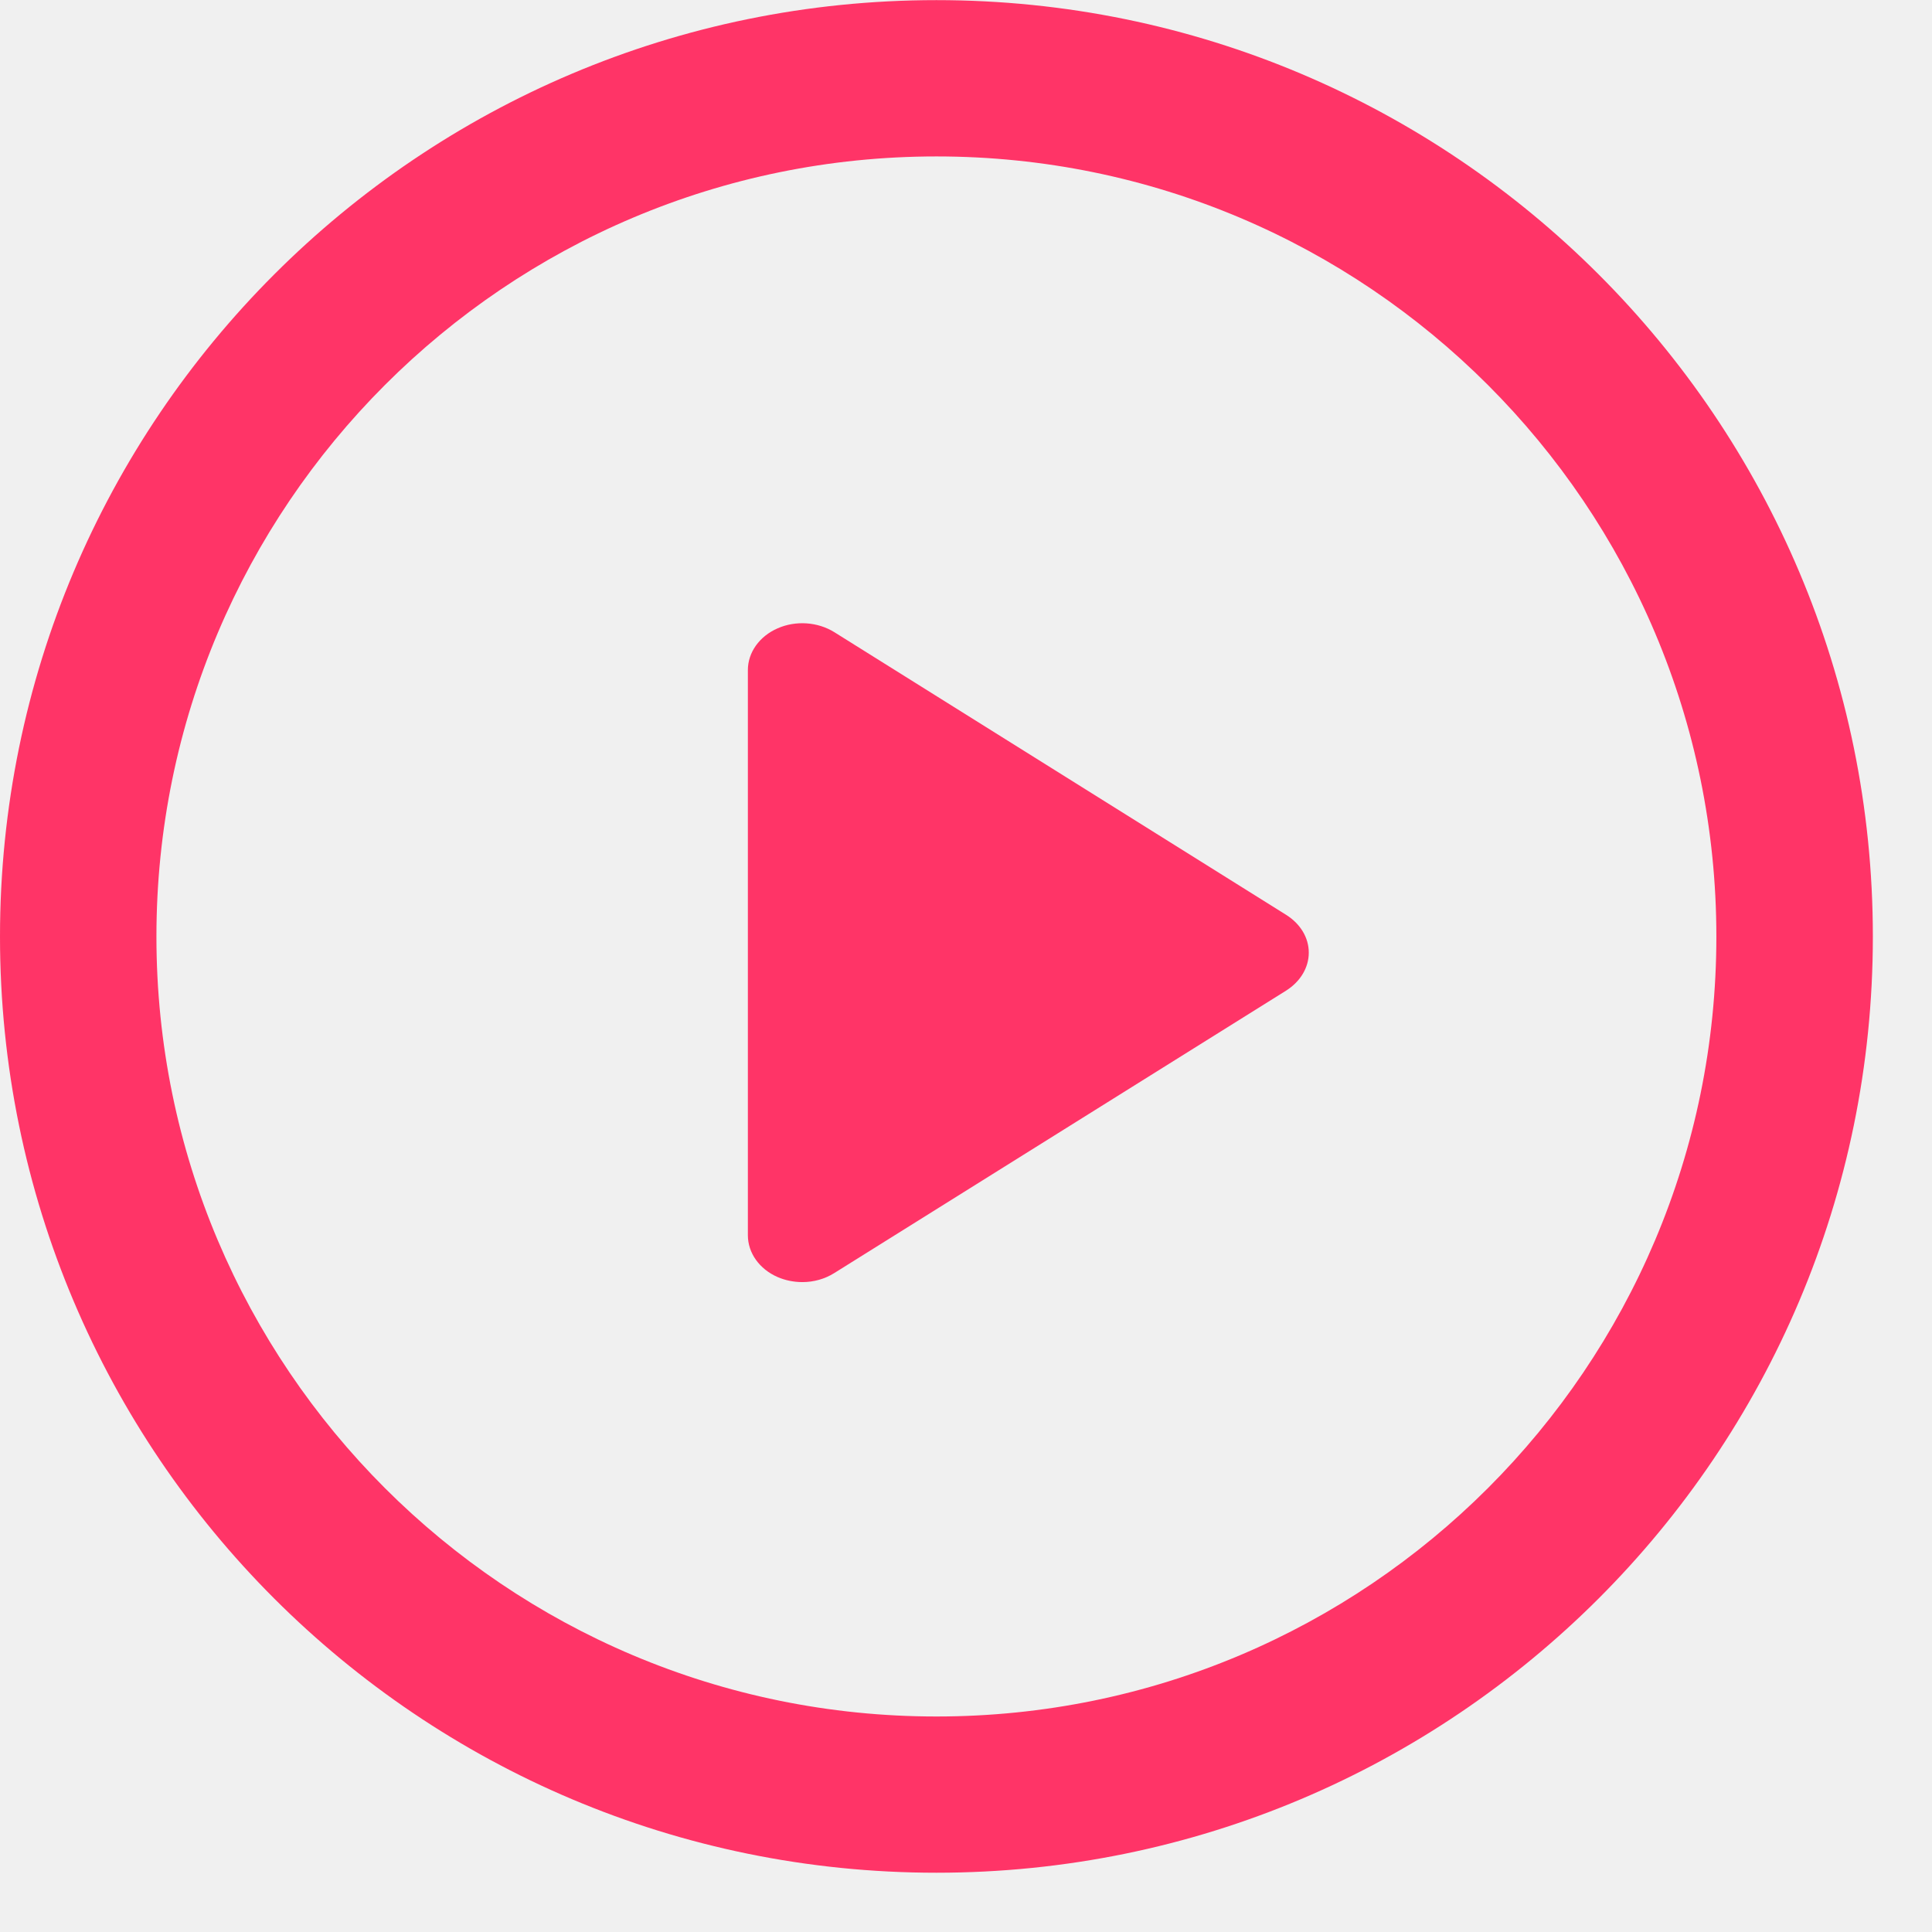
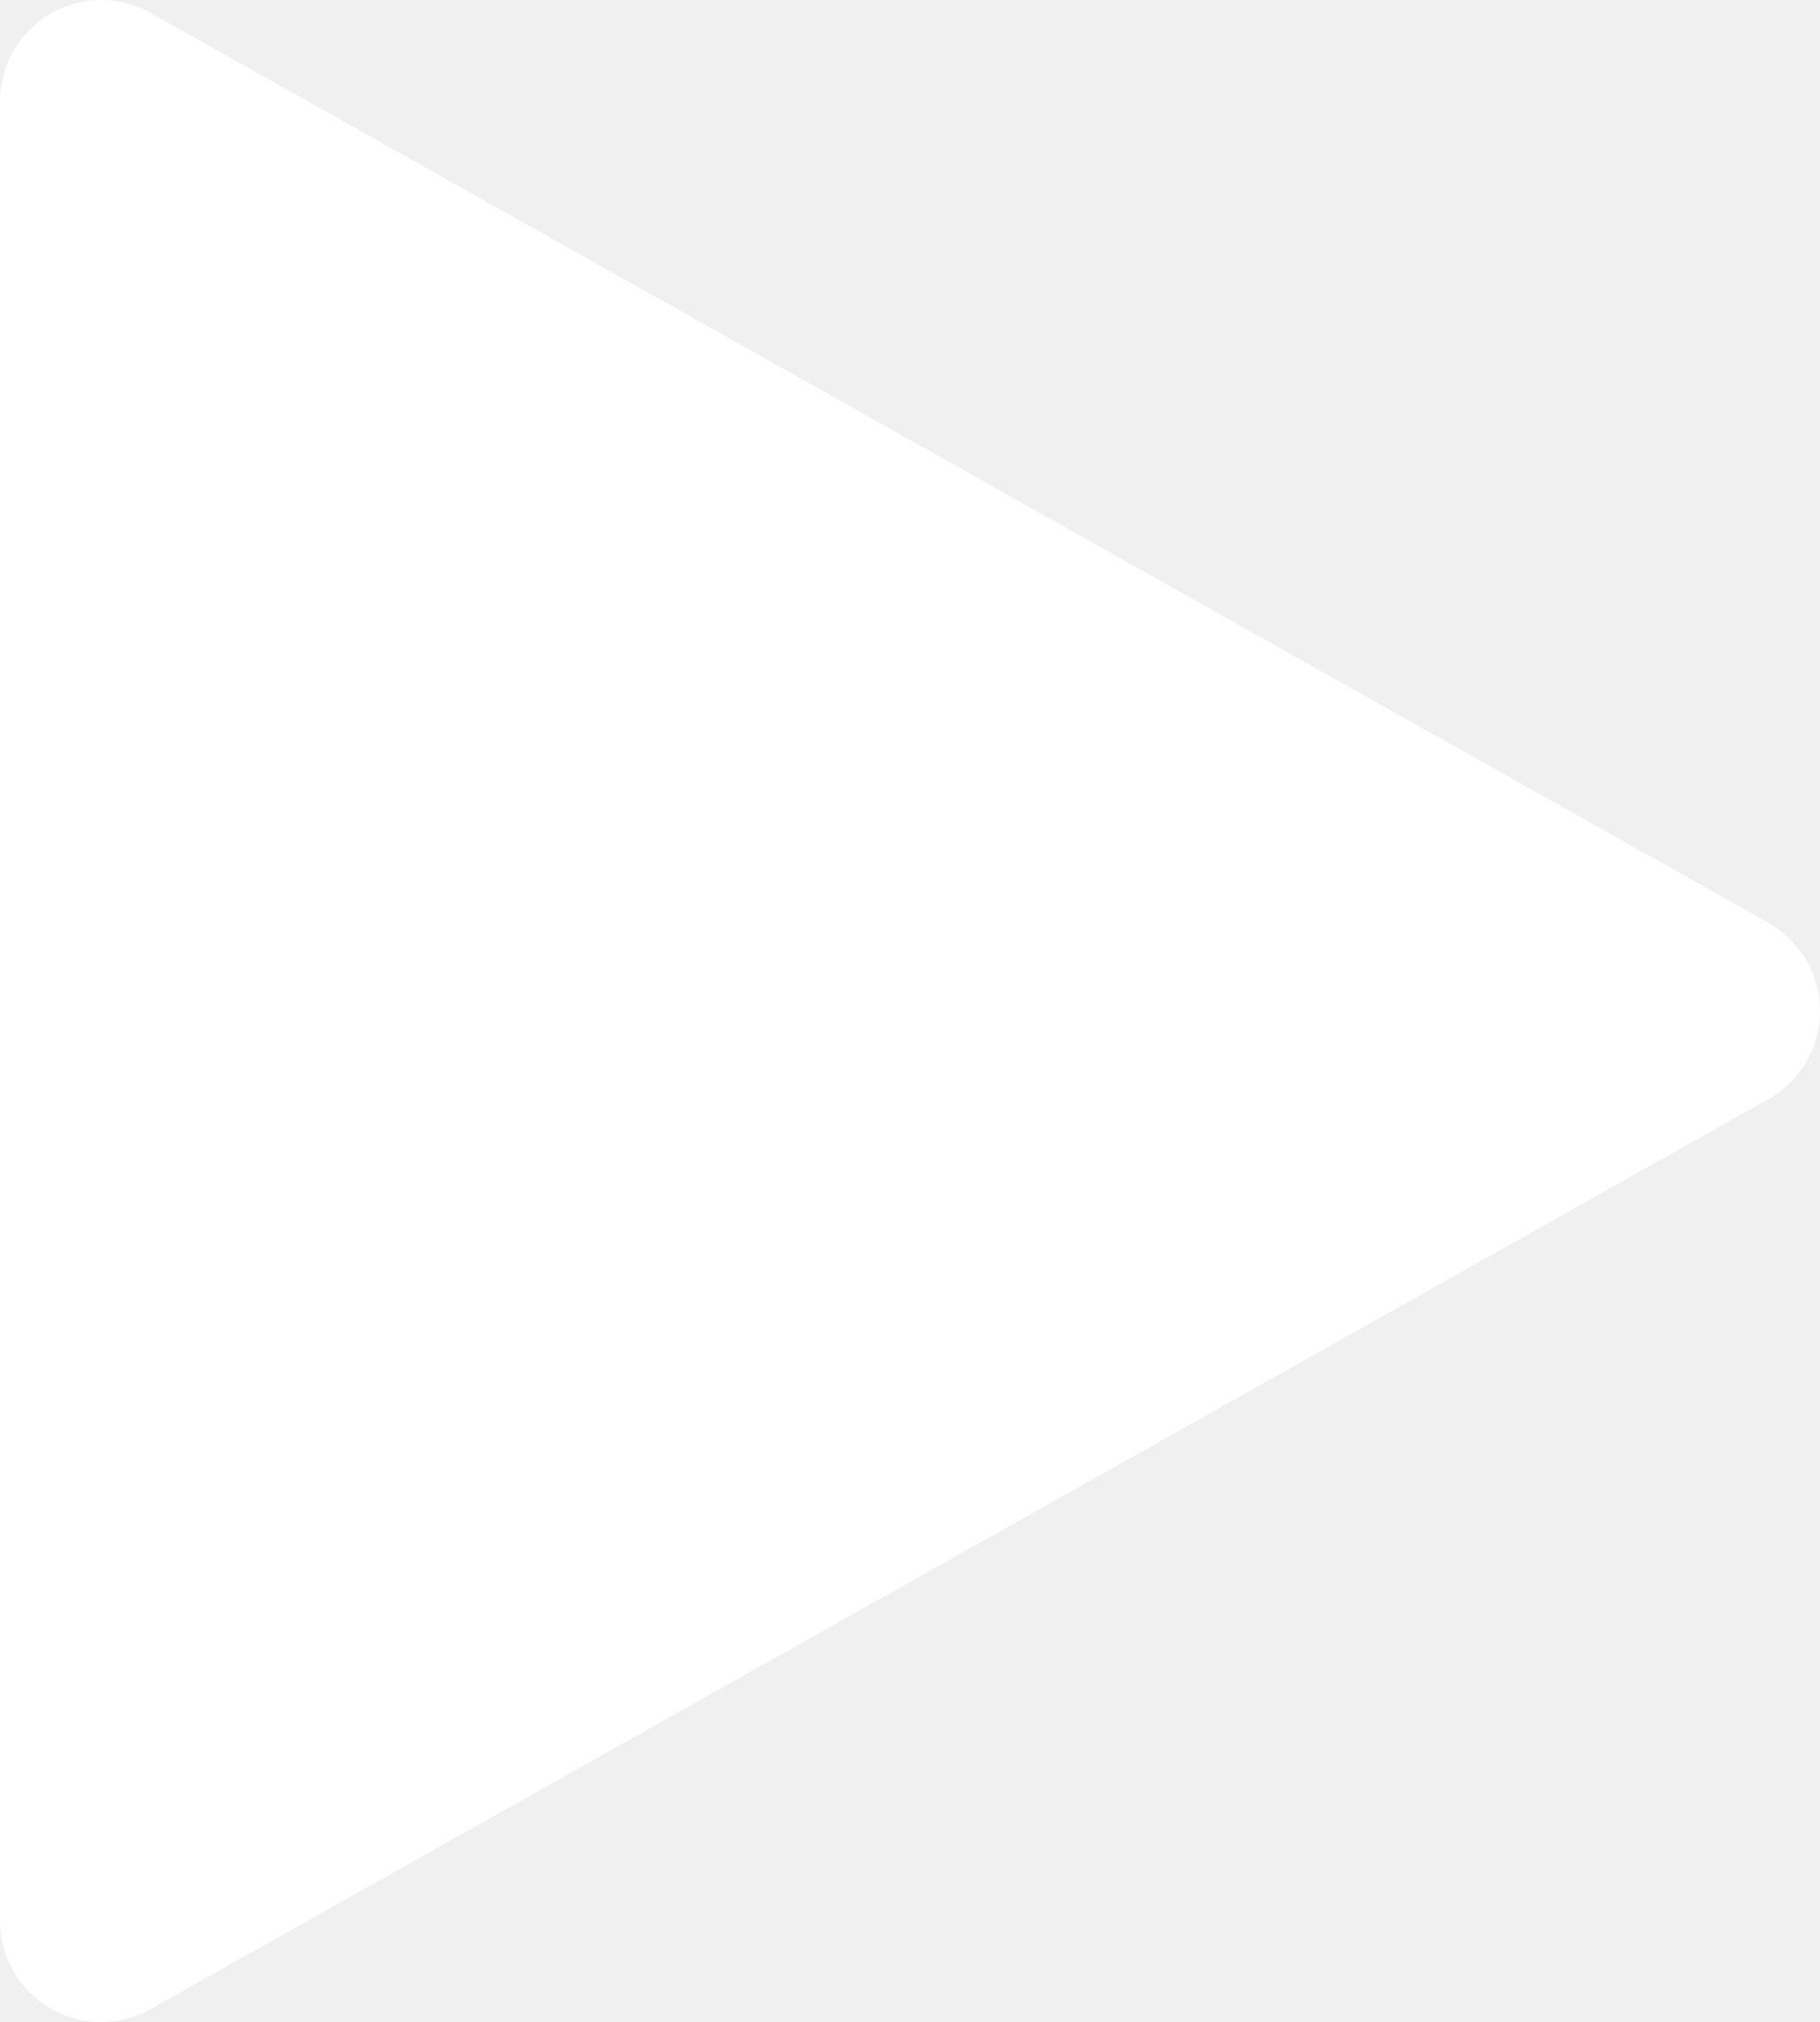
- <svg xmlns="http://www.w3.org/2000/svg" width="31px" height="31px" viewBox="0 0 31 31" version="1.1">
+ <svg xmlns="http://www.w3.org/2000/svg" width="288px" height="320px" viewBox="0 0 288 320" version="1.1">
  <g id="Page-1" stroke="none" stroke-width="1" fill="none" fill-rule="evenodd">
-     <g id="Music-Copy" transform="translate(-209, -648)" fill="#FF3467" fill-rule="nonzero">
-       <g id="video" transform="translate(209, 648)">
-         <path d="M20.638,14.68 L13.388,10.144 C13.122,9.978 12.769,9.953 12.477,10.082 C12.184,10.21 12,10.47 12,10.751 L12,19.82 C12,20.104 12.184,20.363 12.477,20.491 C12.602,20.545 12.738,20.572 12.875,20.572 C13.054,20.572 13.235,20.523 13.388,20.426 L20.638,15.894 C20.866,15.749 21,15.525 21,15.287 C21.001,15.045 20.864,14.822 20.638,14.68 Z" id="Path" />
-         <path d="M15.026,0.002 C6.726,0.002 0,6.728 0,15.028 C0,23.325 6.726,30.049 15.026,30.049 C23.324,30.049 30.051,23.324 30.051,15.028 C30.052,6.728 23.324,0.002 15.026,0.002 Z M15.026,27.542 C8.114,27.542 2.51,21.941 2.51,15.028 C2.51,8.118 8.114,2.51 15.026,2.51 C21.937,2.51 27.54,8.117 27.54,15.028 C27.541,21.941 21.937,27.542 15.026,27.542 Z" id="Shape" />
-       </g>
+     <g id="play-button" fill="#FFFFFF" fill-rule="nonzero">
+       <path d="M279.84,146.049 L23.84,2.049 C18.88,-0.735 12.832,-0.671 7.936,2.177 C3.008,5.057 0,10.305 0,16.001 L0,304.001 C0,309.697 3.008,314.945 7.936,317.825 C10.432,319.265 13.216,320.001 16,320.001 C18.688,320.001 21.408,319.329 23.84,317.953 L279.84,173.953 C284.864,171.105 288,165.793 288,160.001 C288,154.209 284.864,148.897 279.84,146.049 Z" id="Path" />
    </g>
  </g>
</svg>
